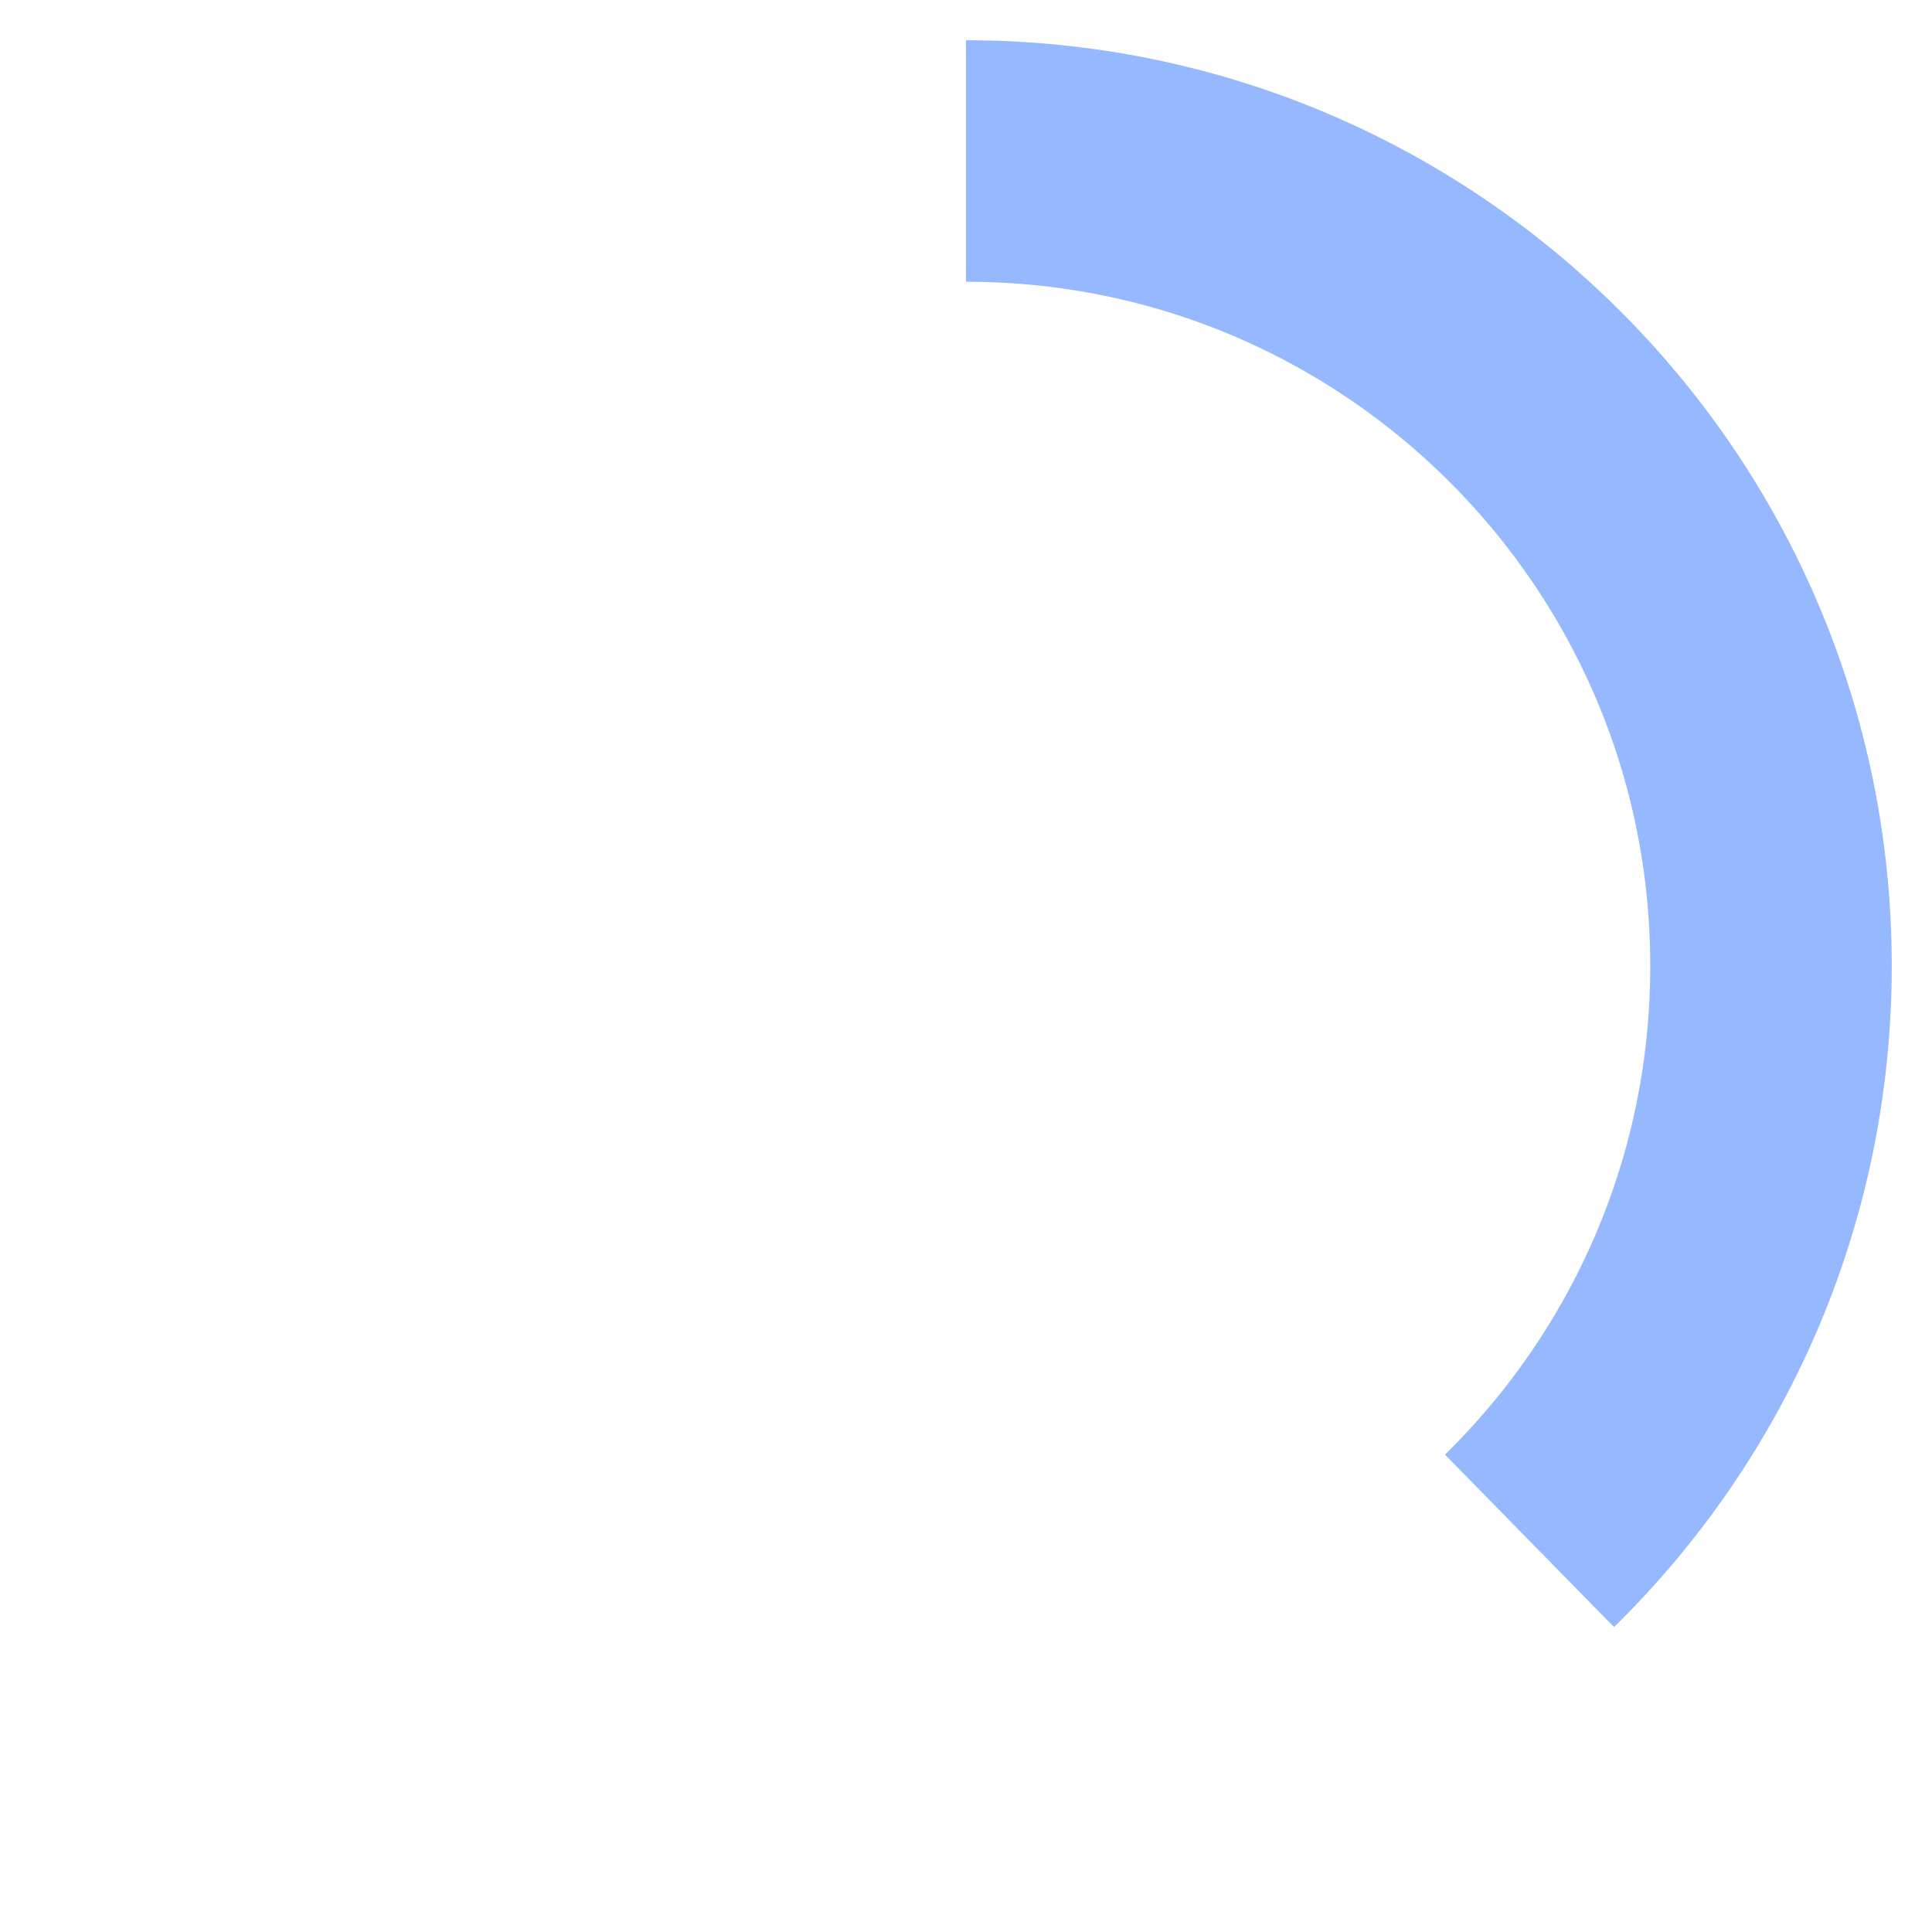
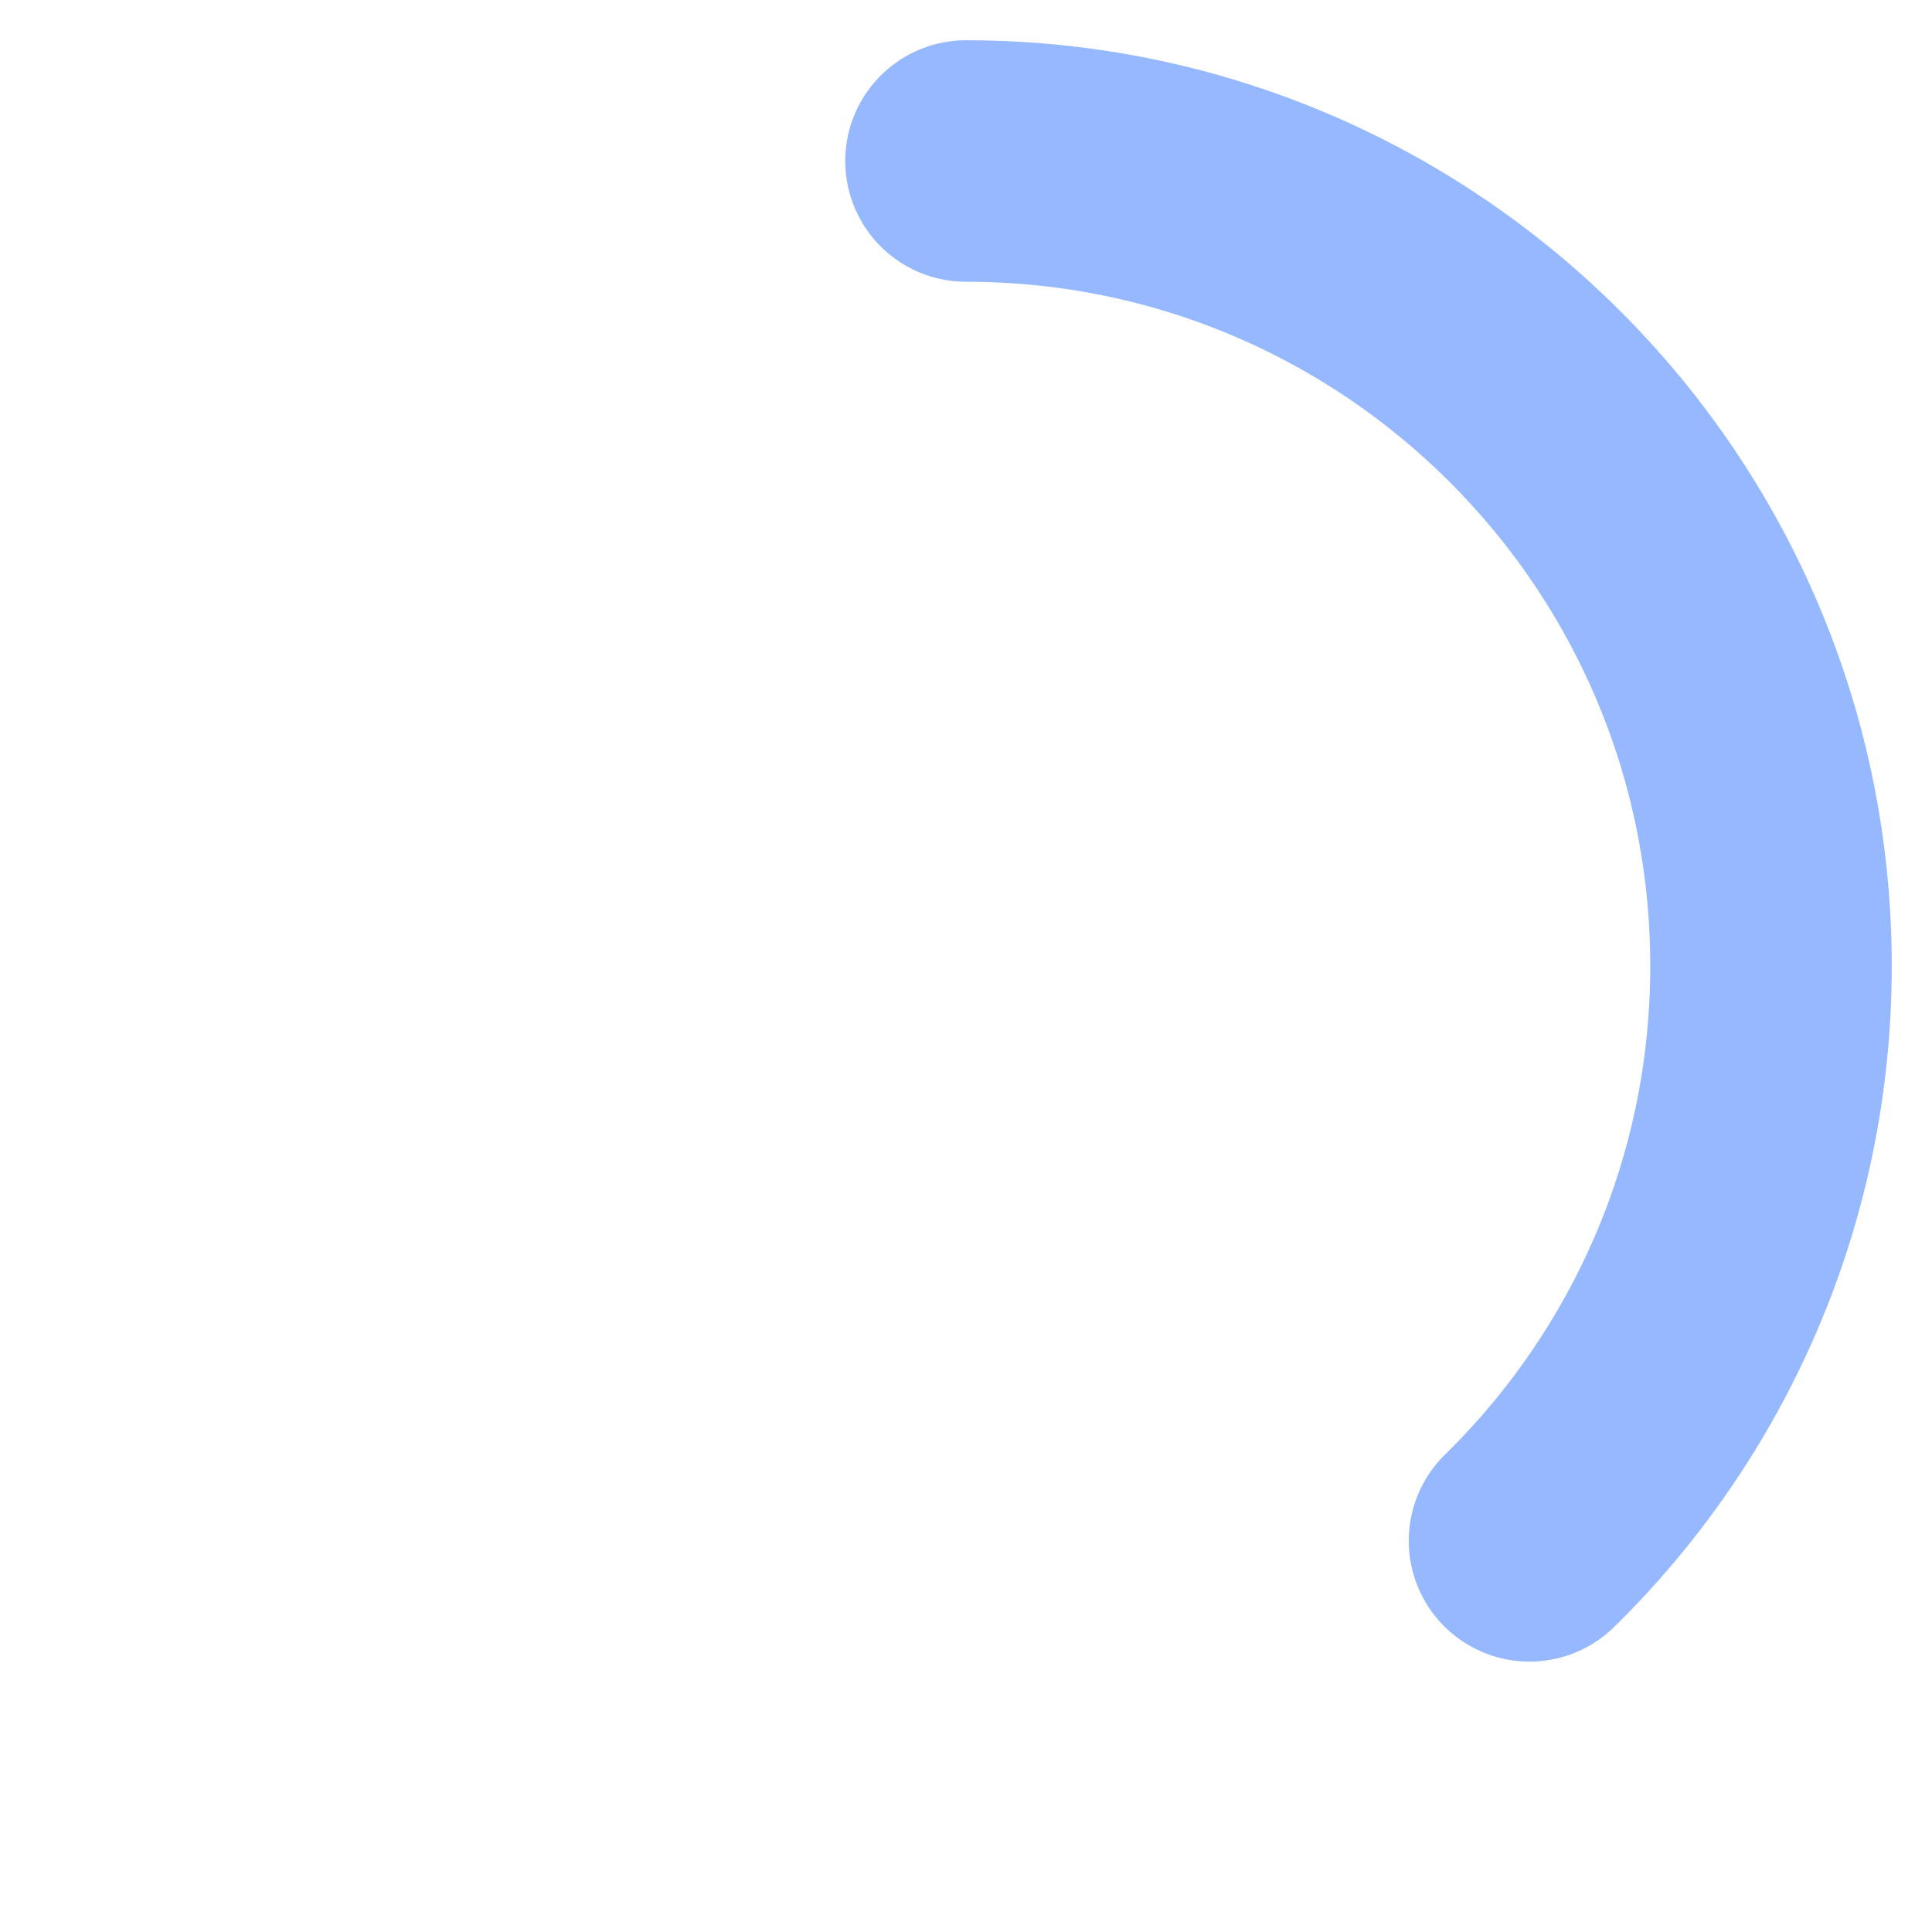
<svg xmlns="http://www.w3.org/2000/svg" width="24" height="24" viewBox="0 0 24 24" fill="none">
-   <path d="M12 2C17.523 2 22 6.477 22 12C22 14.797 20.851 17.326 19 19.141" stroke="#96B8FF" stroke-width="3" />
+   <path d="M12 2C17.523 2 22 6.477 22 12C22 14.797 20.851 17.326 19 19.141" stroke="#96B8FF" stroke-width="3" stroke-linecap="round" stroke-linejoin="round" />
</svg>
